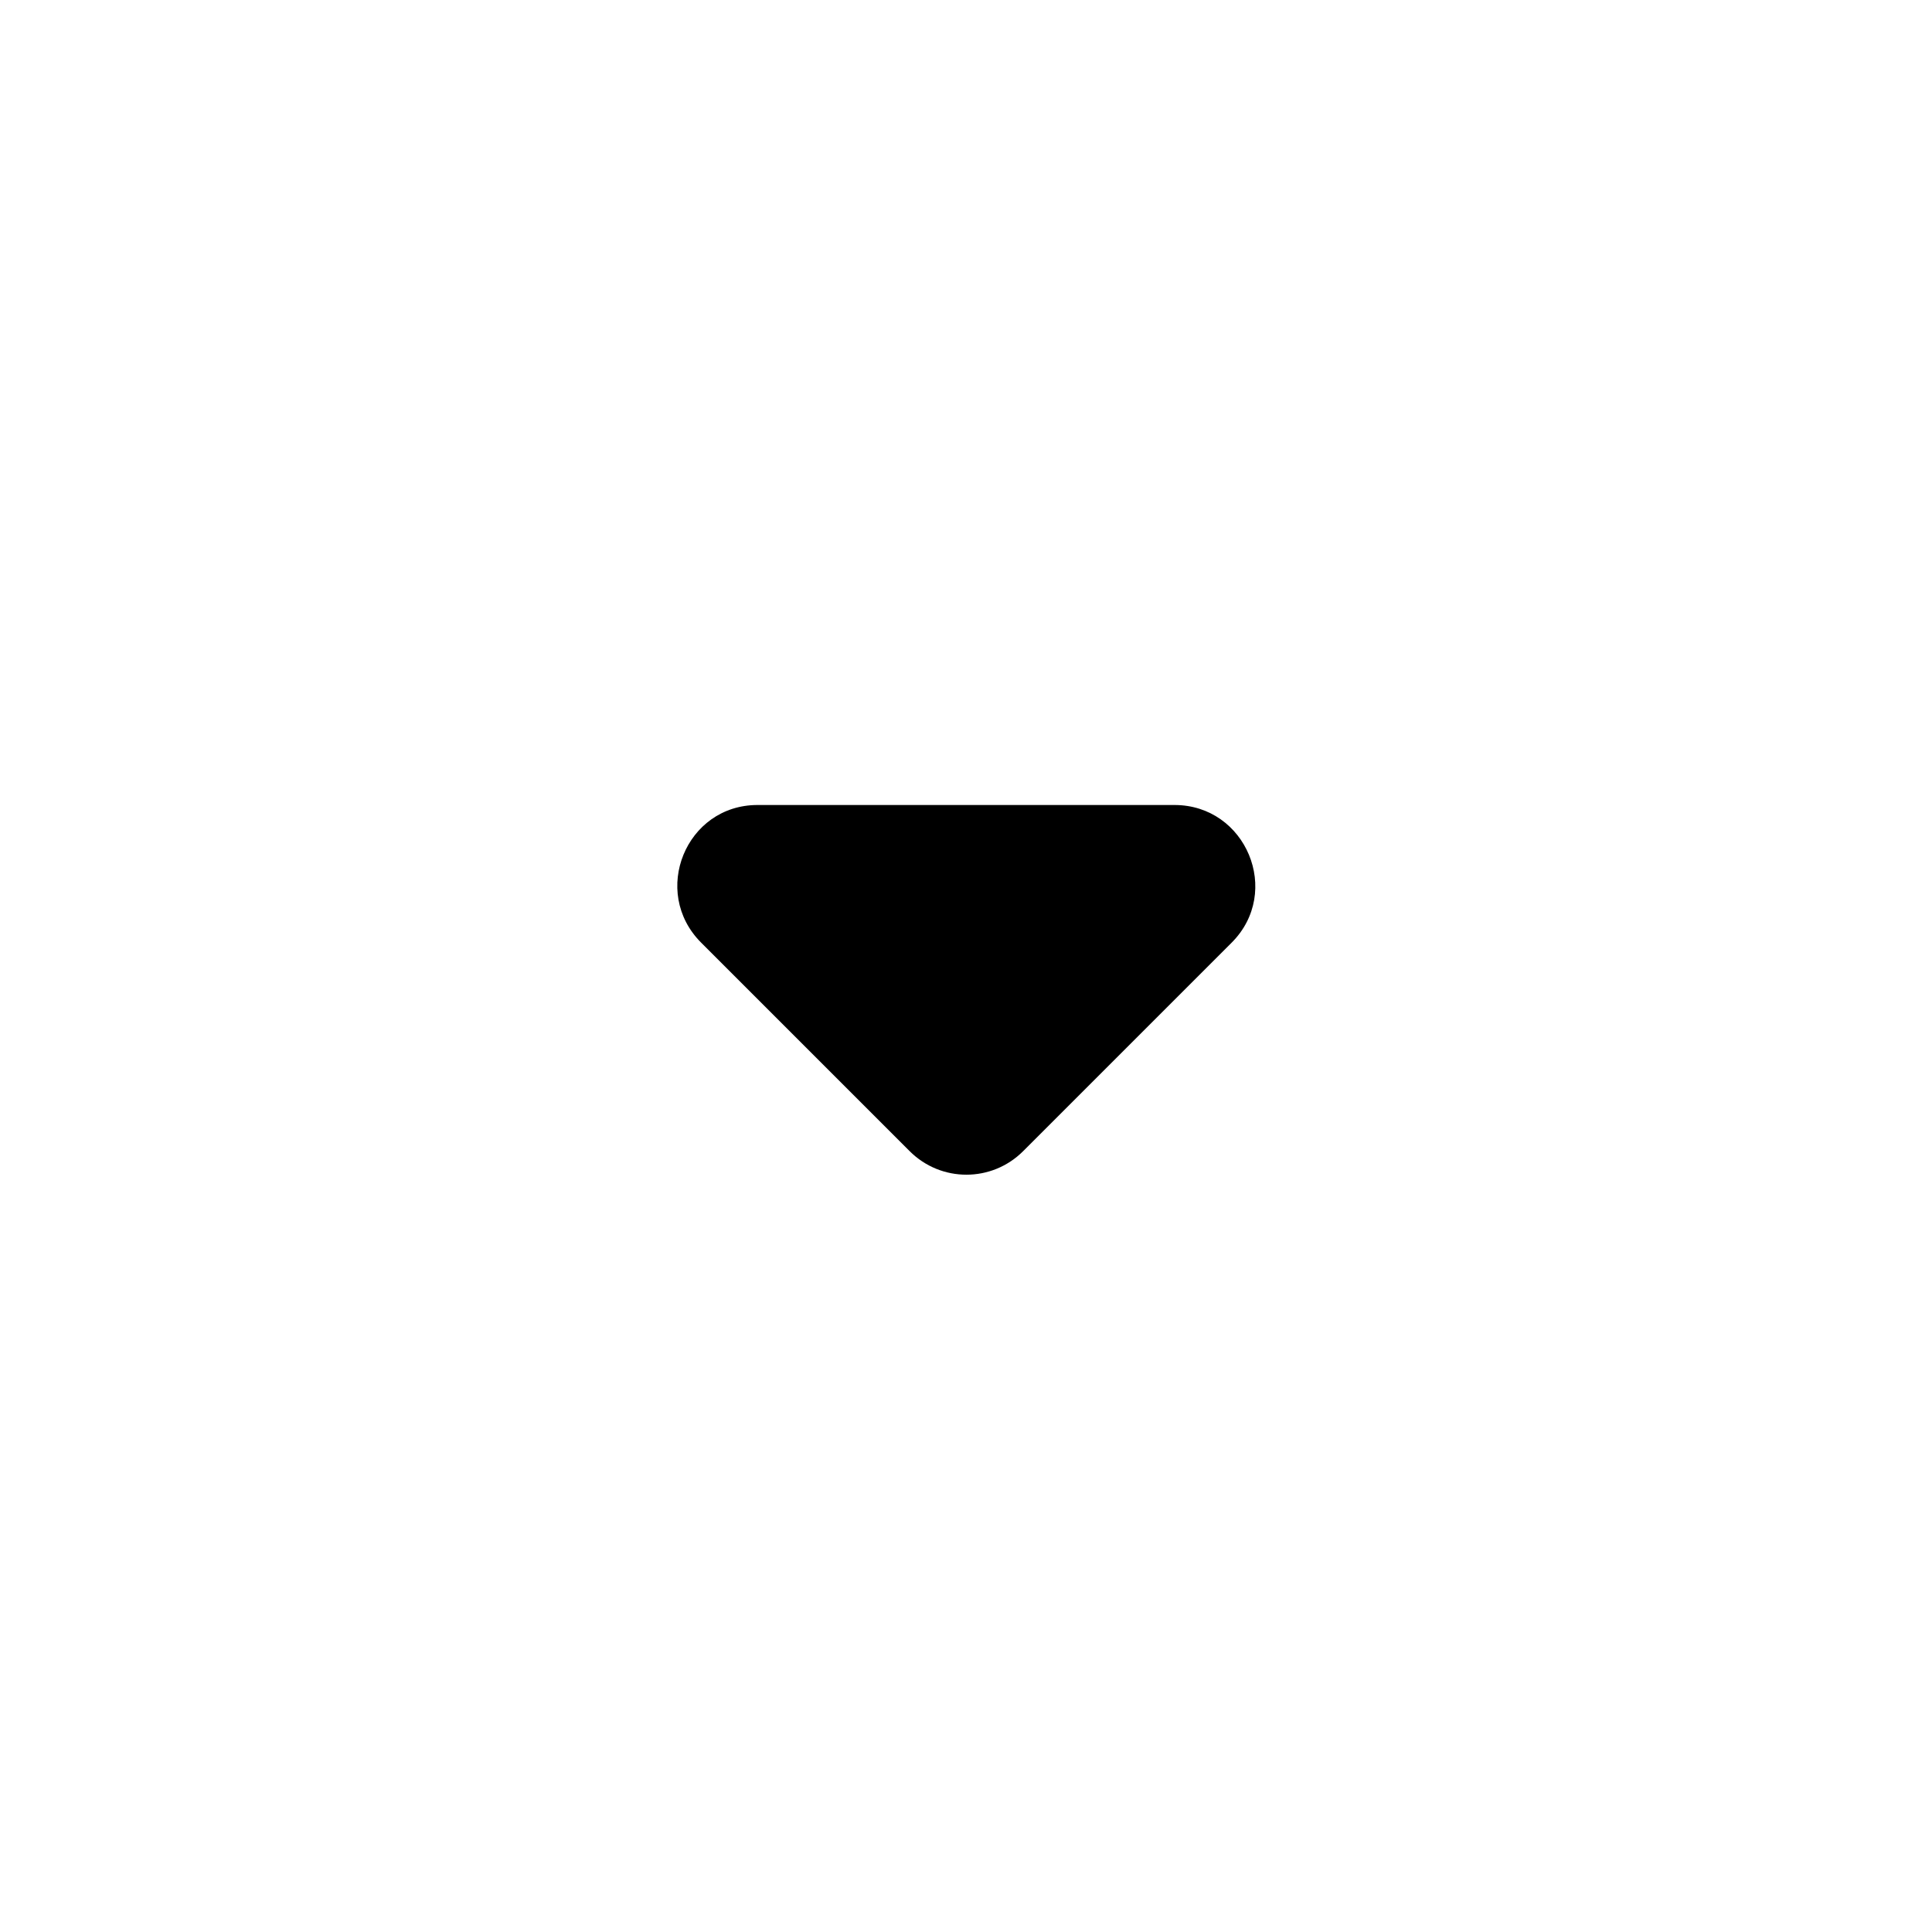
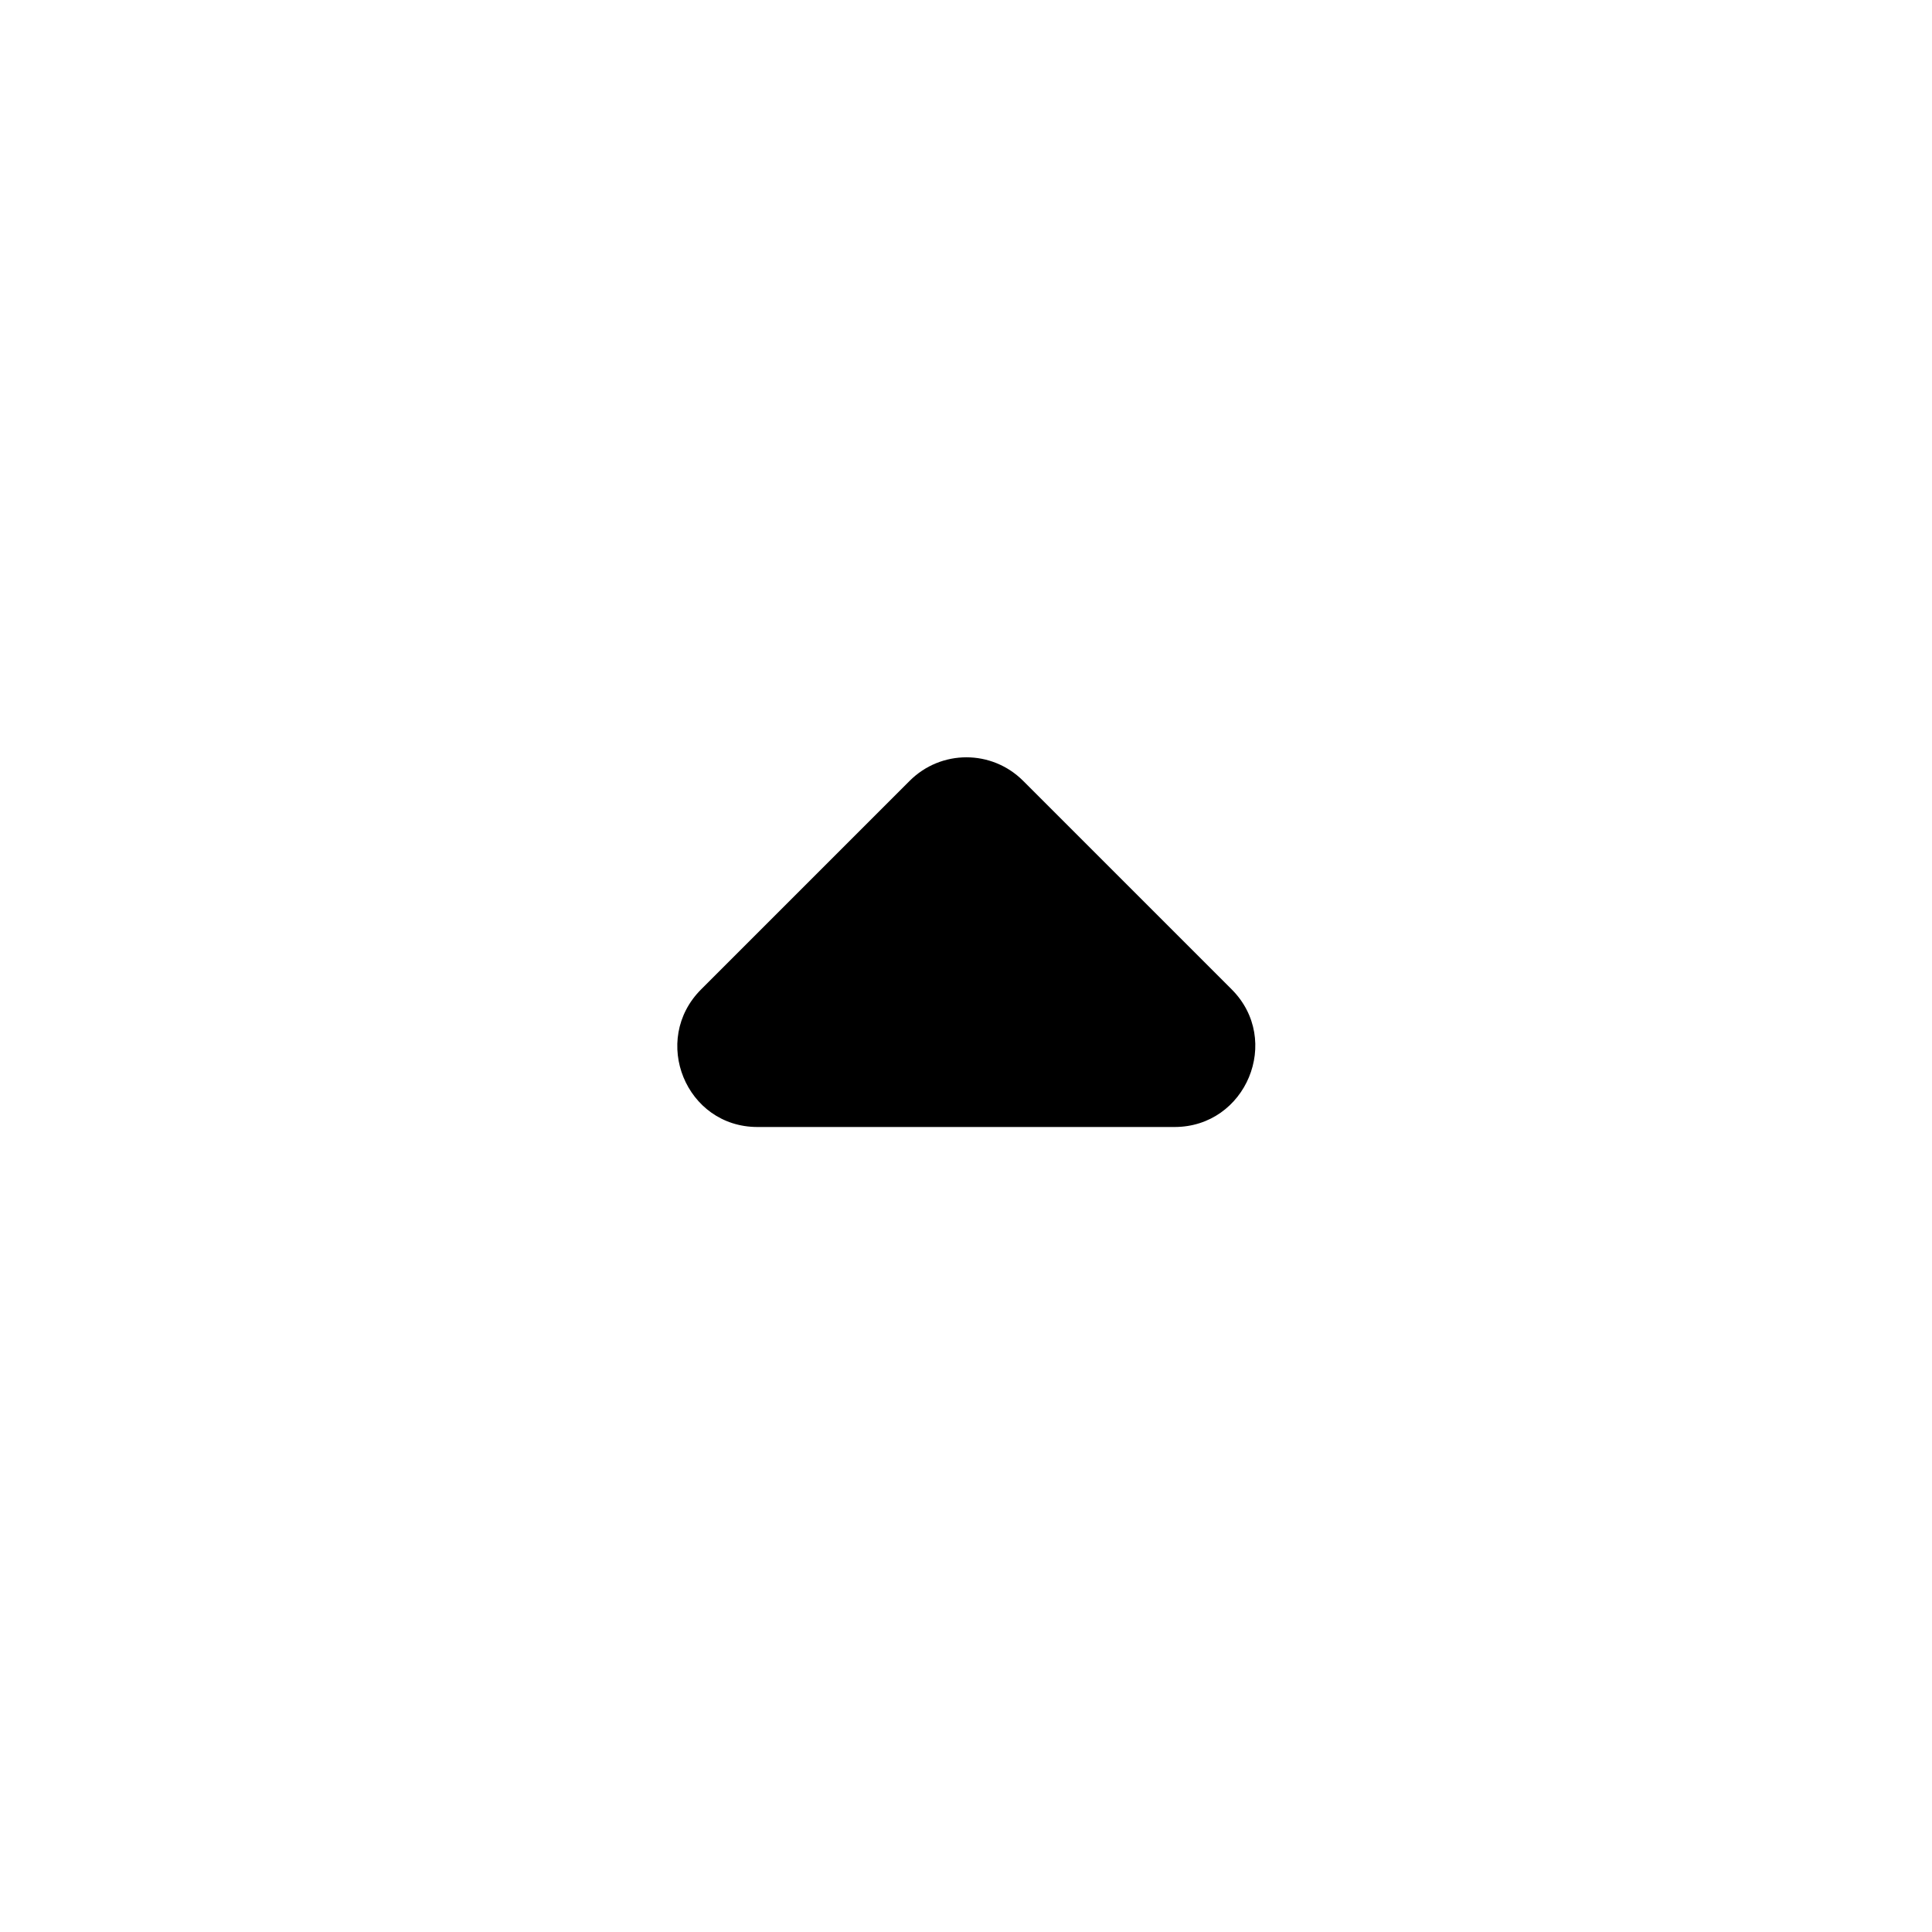
<svg xmlns="http://www.w3.org/2000/svg" width="24" height="24" viewBox="0 0 24 24">
  <path fill="none" d="M0 0h24v24H0V0z" />
-   <path d="M8.71 11.71l2.59 2.59c.39.39 1.02.39 1.41 0l2.59-2.59c.63-.63.18-1.71-.71-1.71H9.41c-.89 0-1.33 1.08-.7 1.71z" />
+   <path d="M8.71 12.29L11.3 9.7c.39-.39 1.02-.39 1.41 0l2.59 2.59c.63.63.18 1.71-.71 1.71H9.41c-.89 0-1.33-1.08-.7-1.71z" />
</svg>
